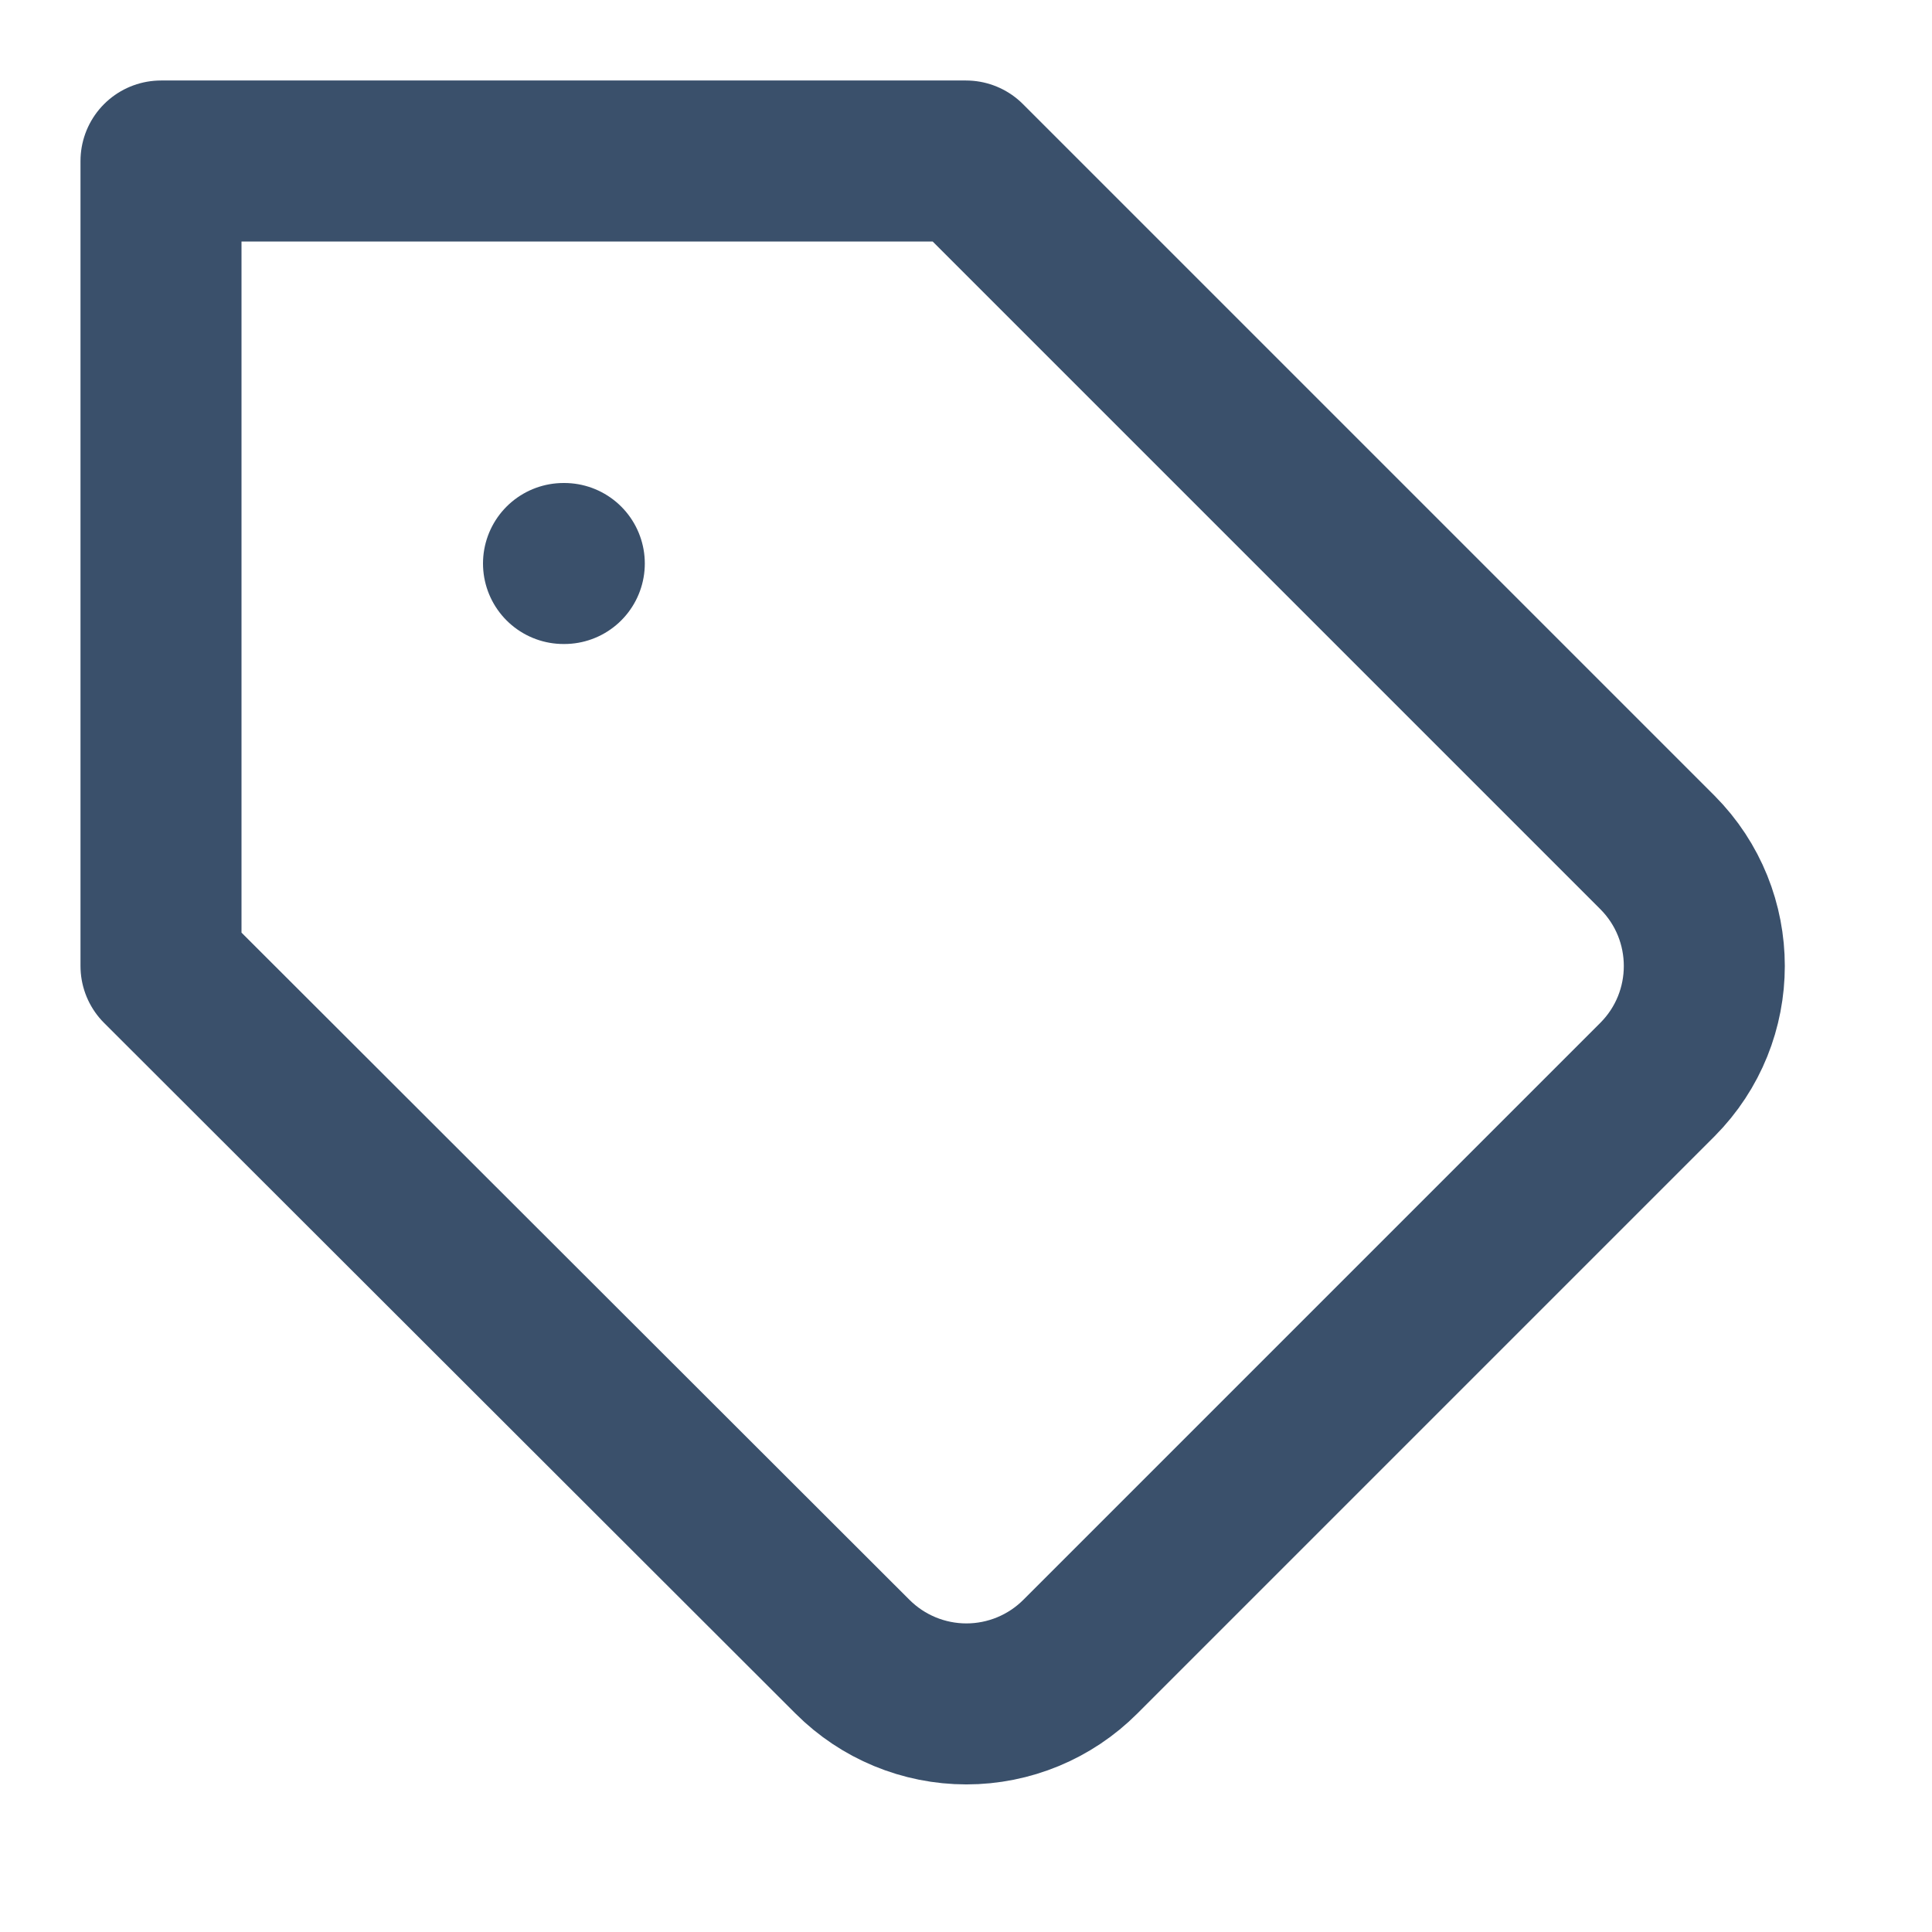
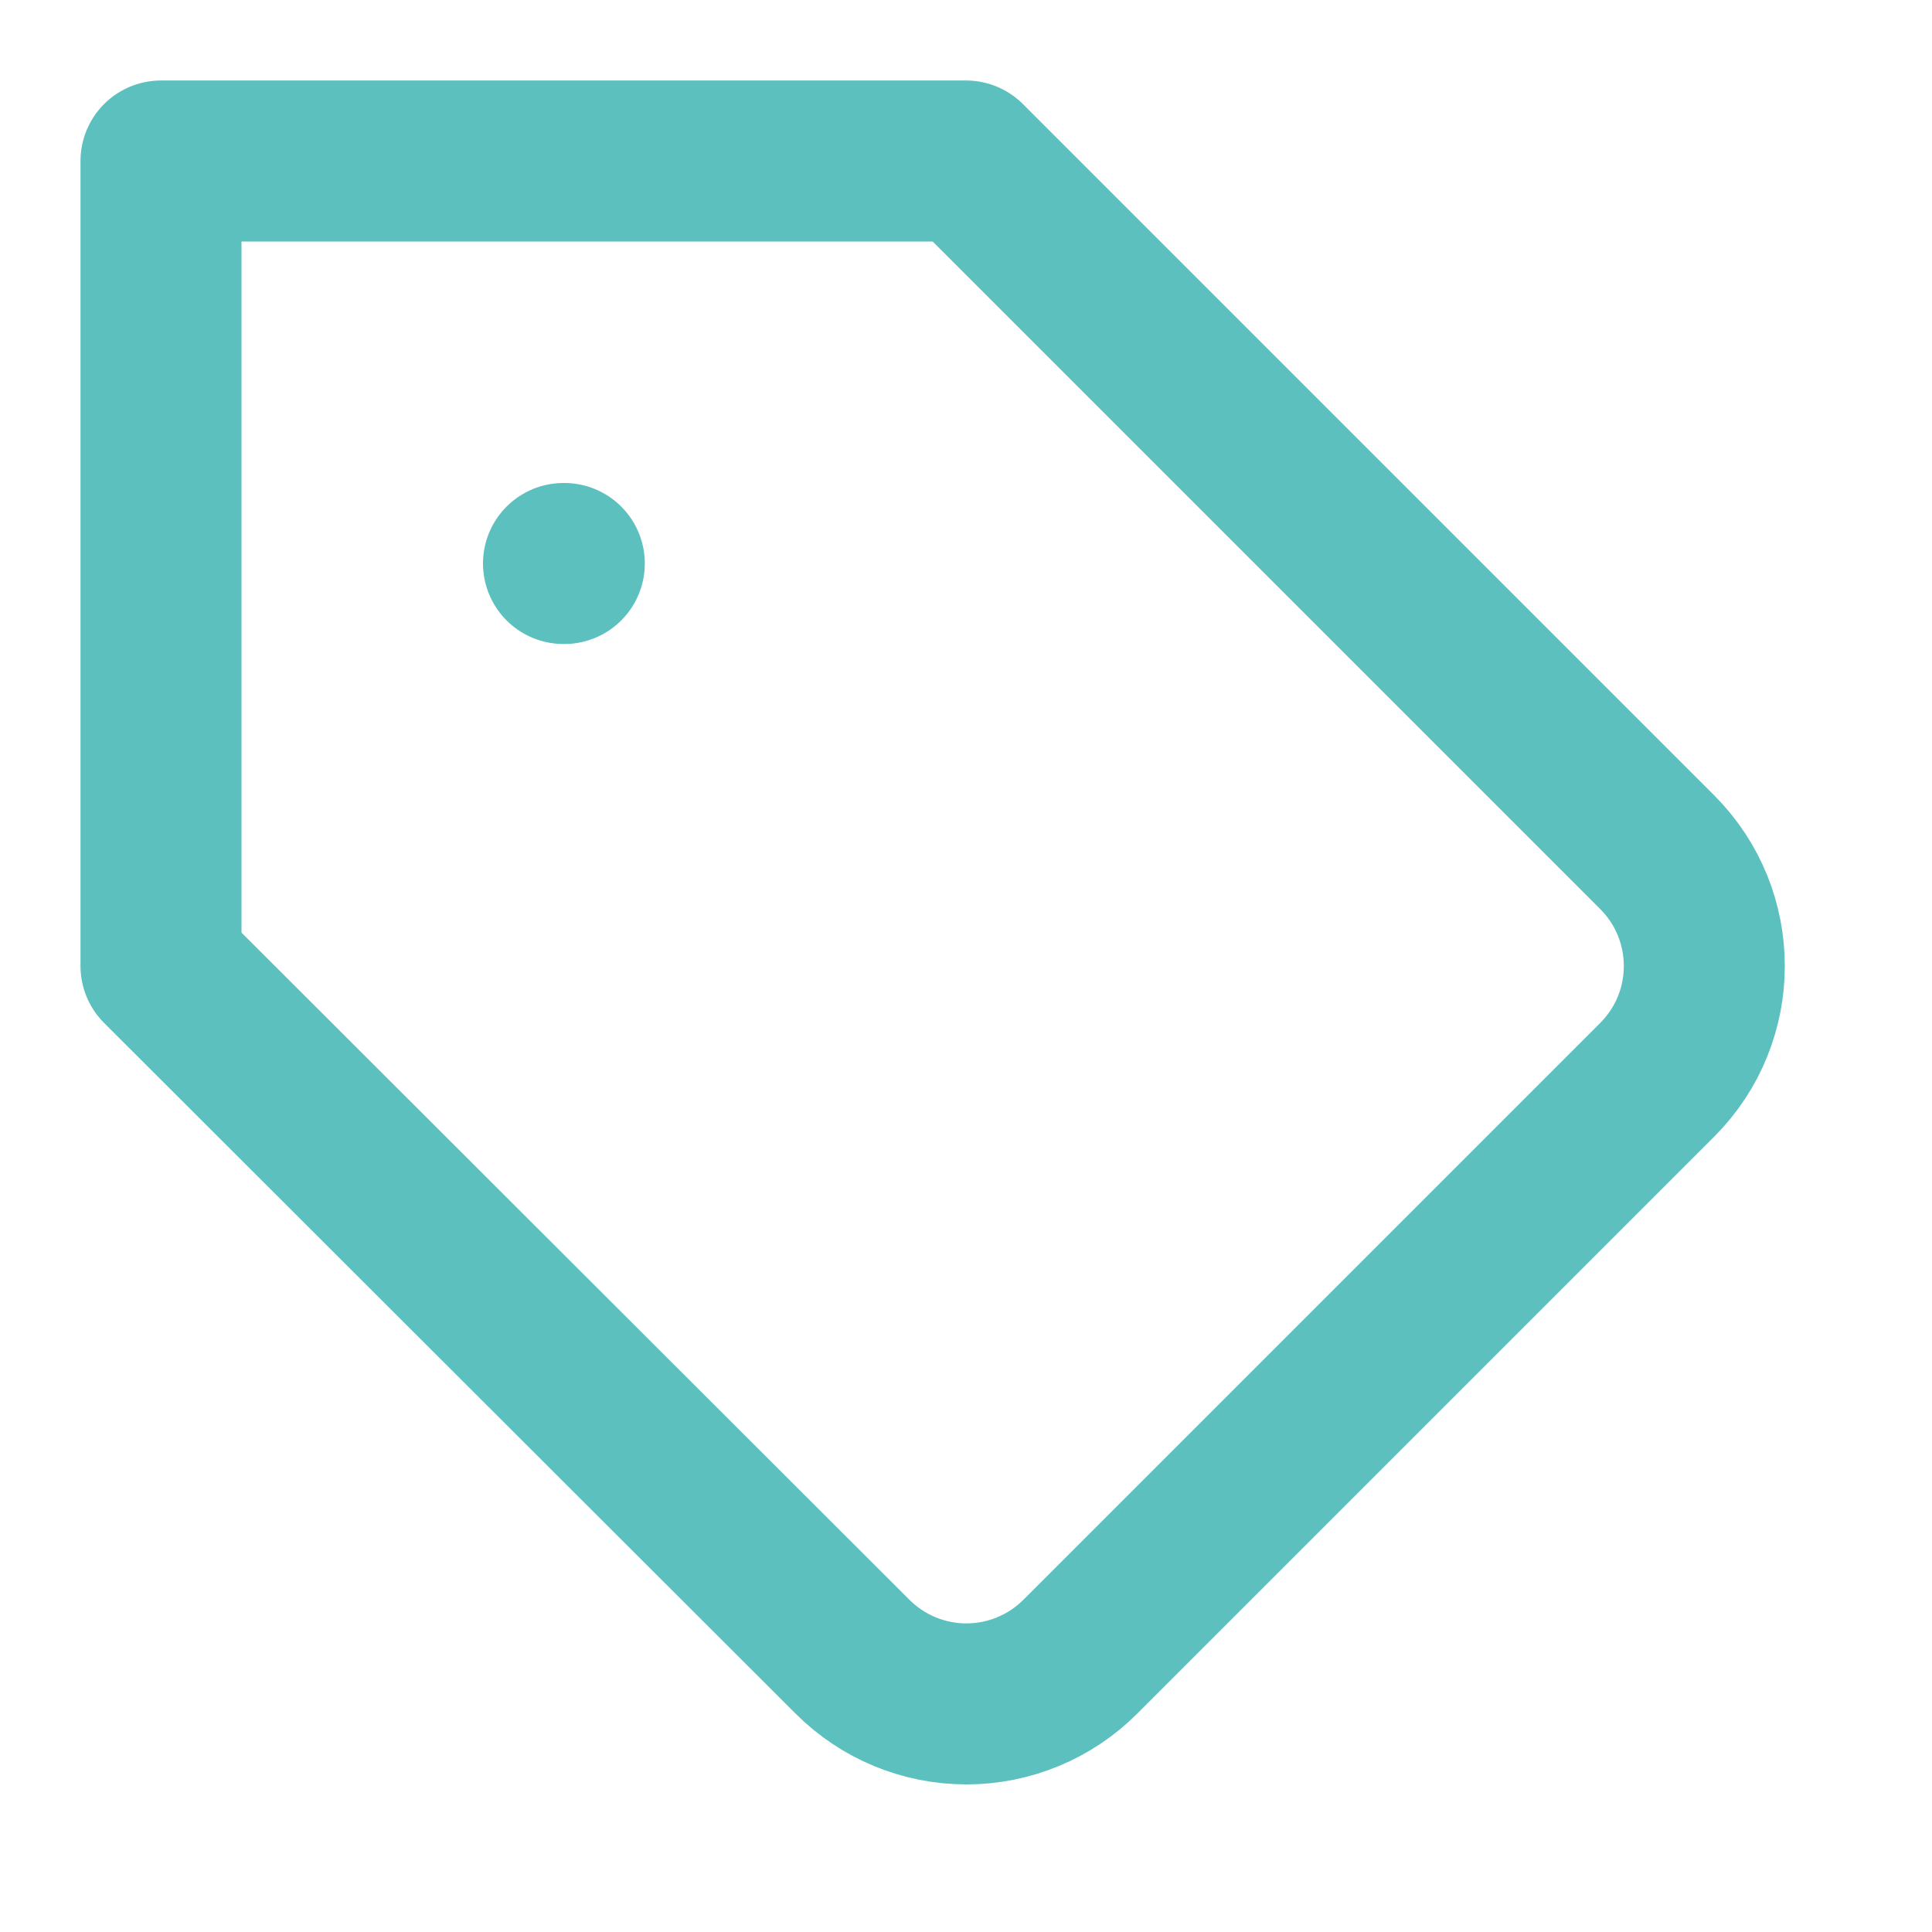
- <svg xmlns="http://www.w3.org/2000/svg" width="40" height="40" viewBox="0 0 24 24" fill="none" stroke="#3A506B" stroke-width="2" stroke-linecap="round" stroke-linejoin="round" class="feather feather-tag">
+ <svg xmlns="http://www.w3.org/2000/svg" width="40" height="40" viewBox="0 0 24 24" fill="none" stroke="#5BC0BE" stroke-width="2" stroke-linecap="round" stroke-linejoin="round" class="feather feather-tag">
  <path d="M20.59 13.41l-7.17 7.17a2 2 0 0 1-2.83 0L2 12V2h10l8.59 8.59a2 2 0 0 1 0 2.82z" />
  <line x1="7" y1="7" x2="7.01" y2="7" />
</svg>
